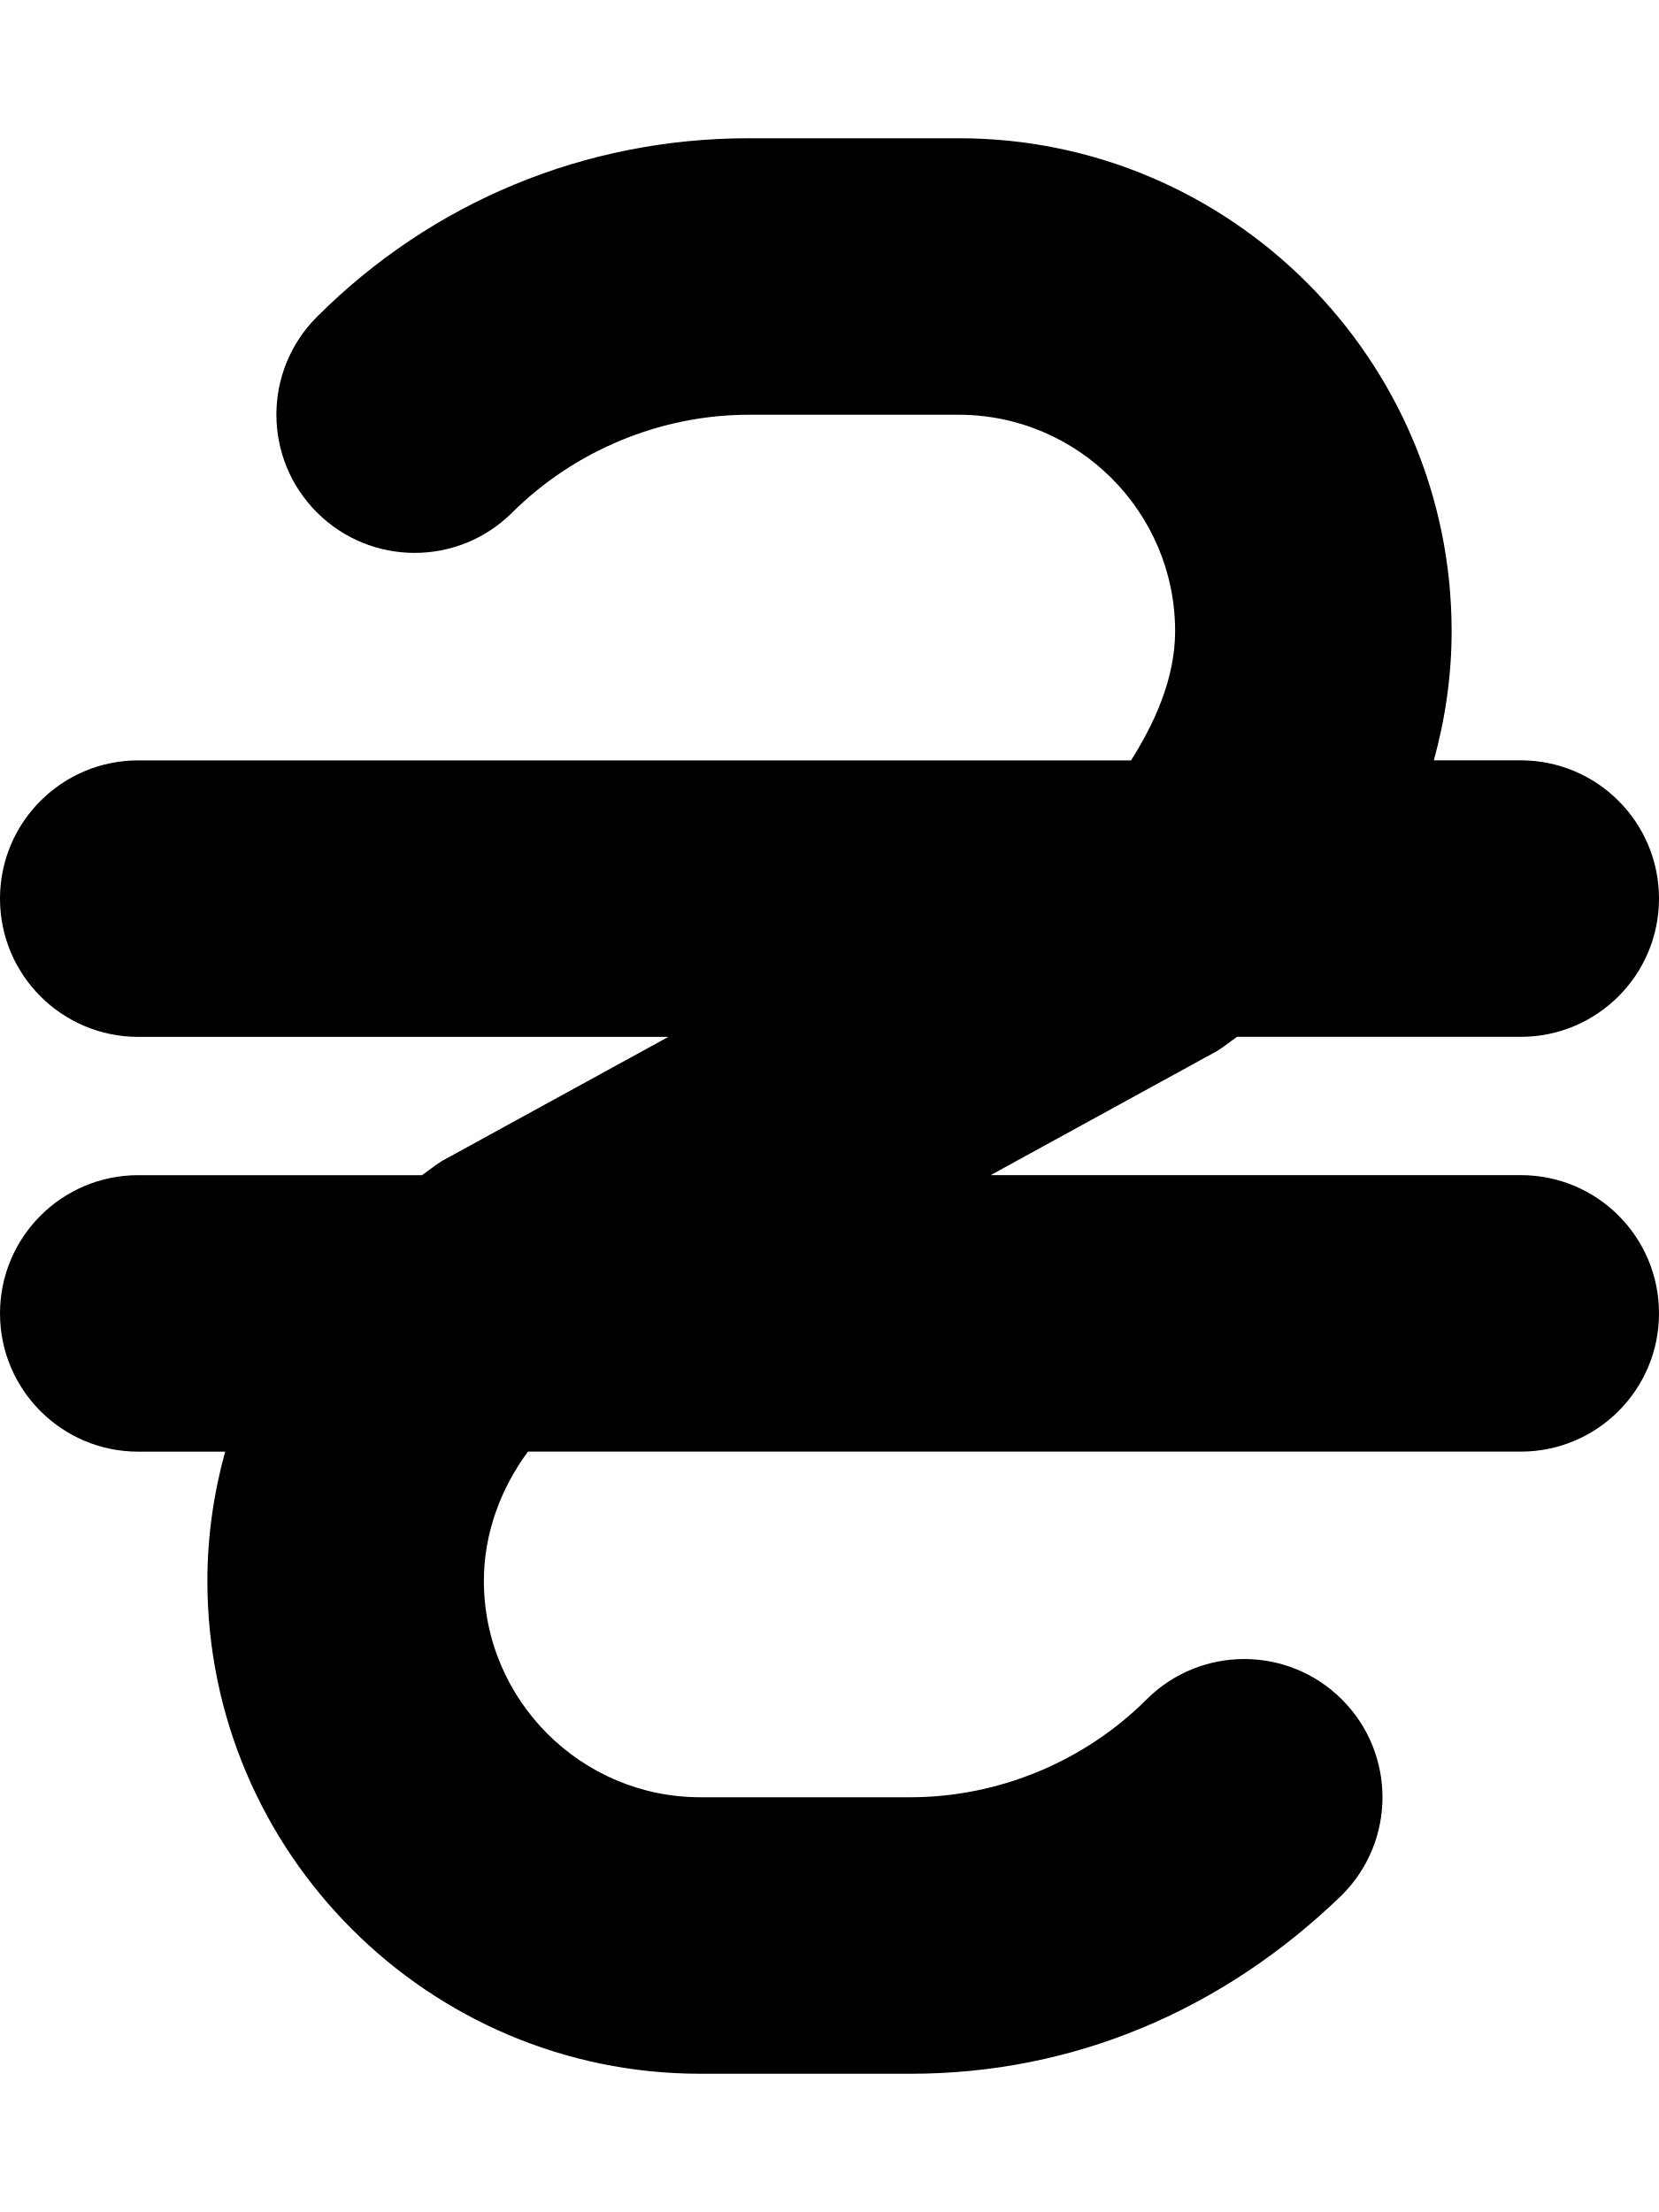
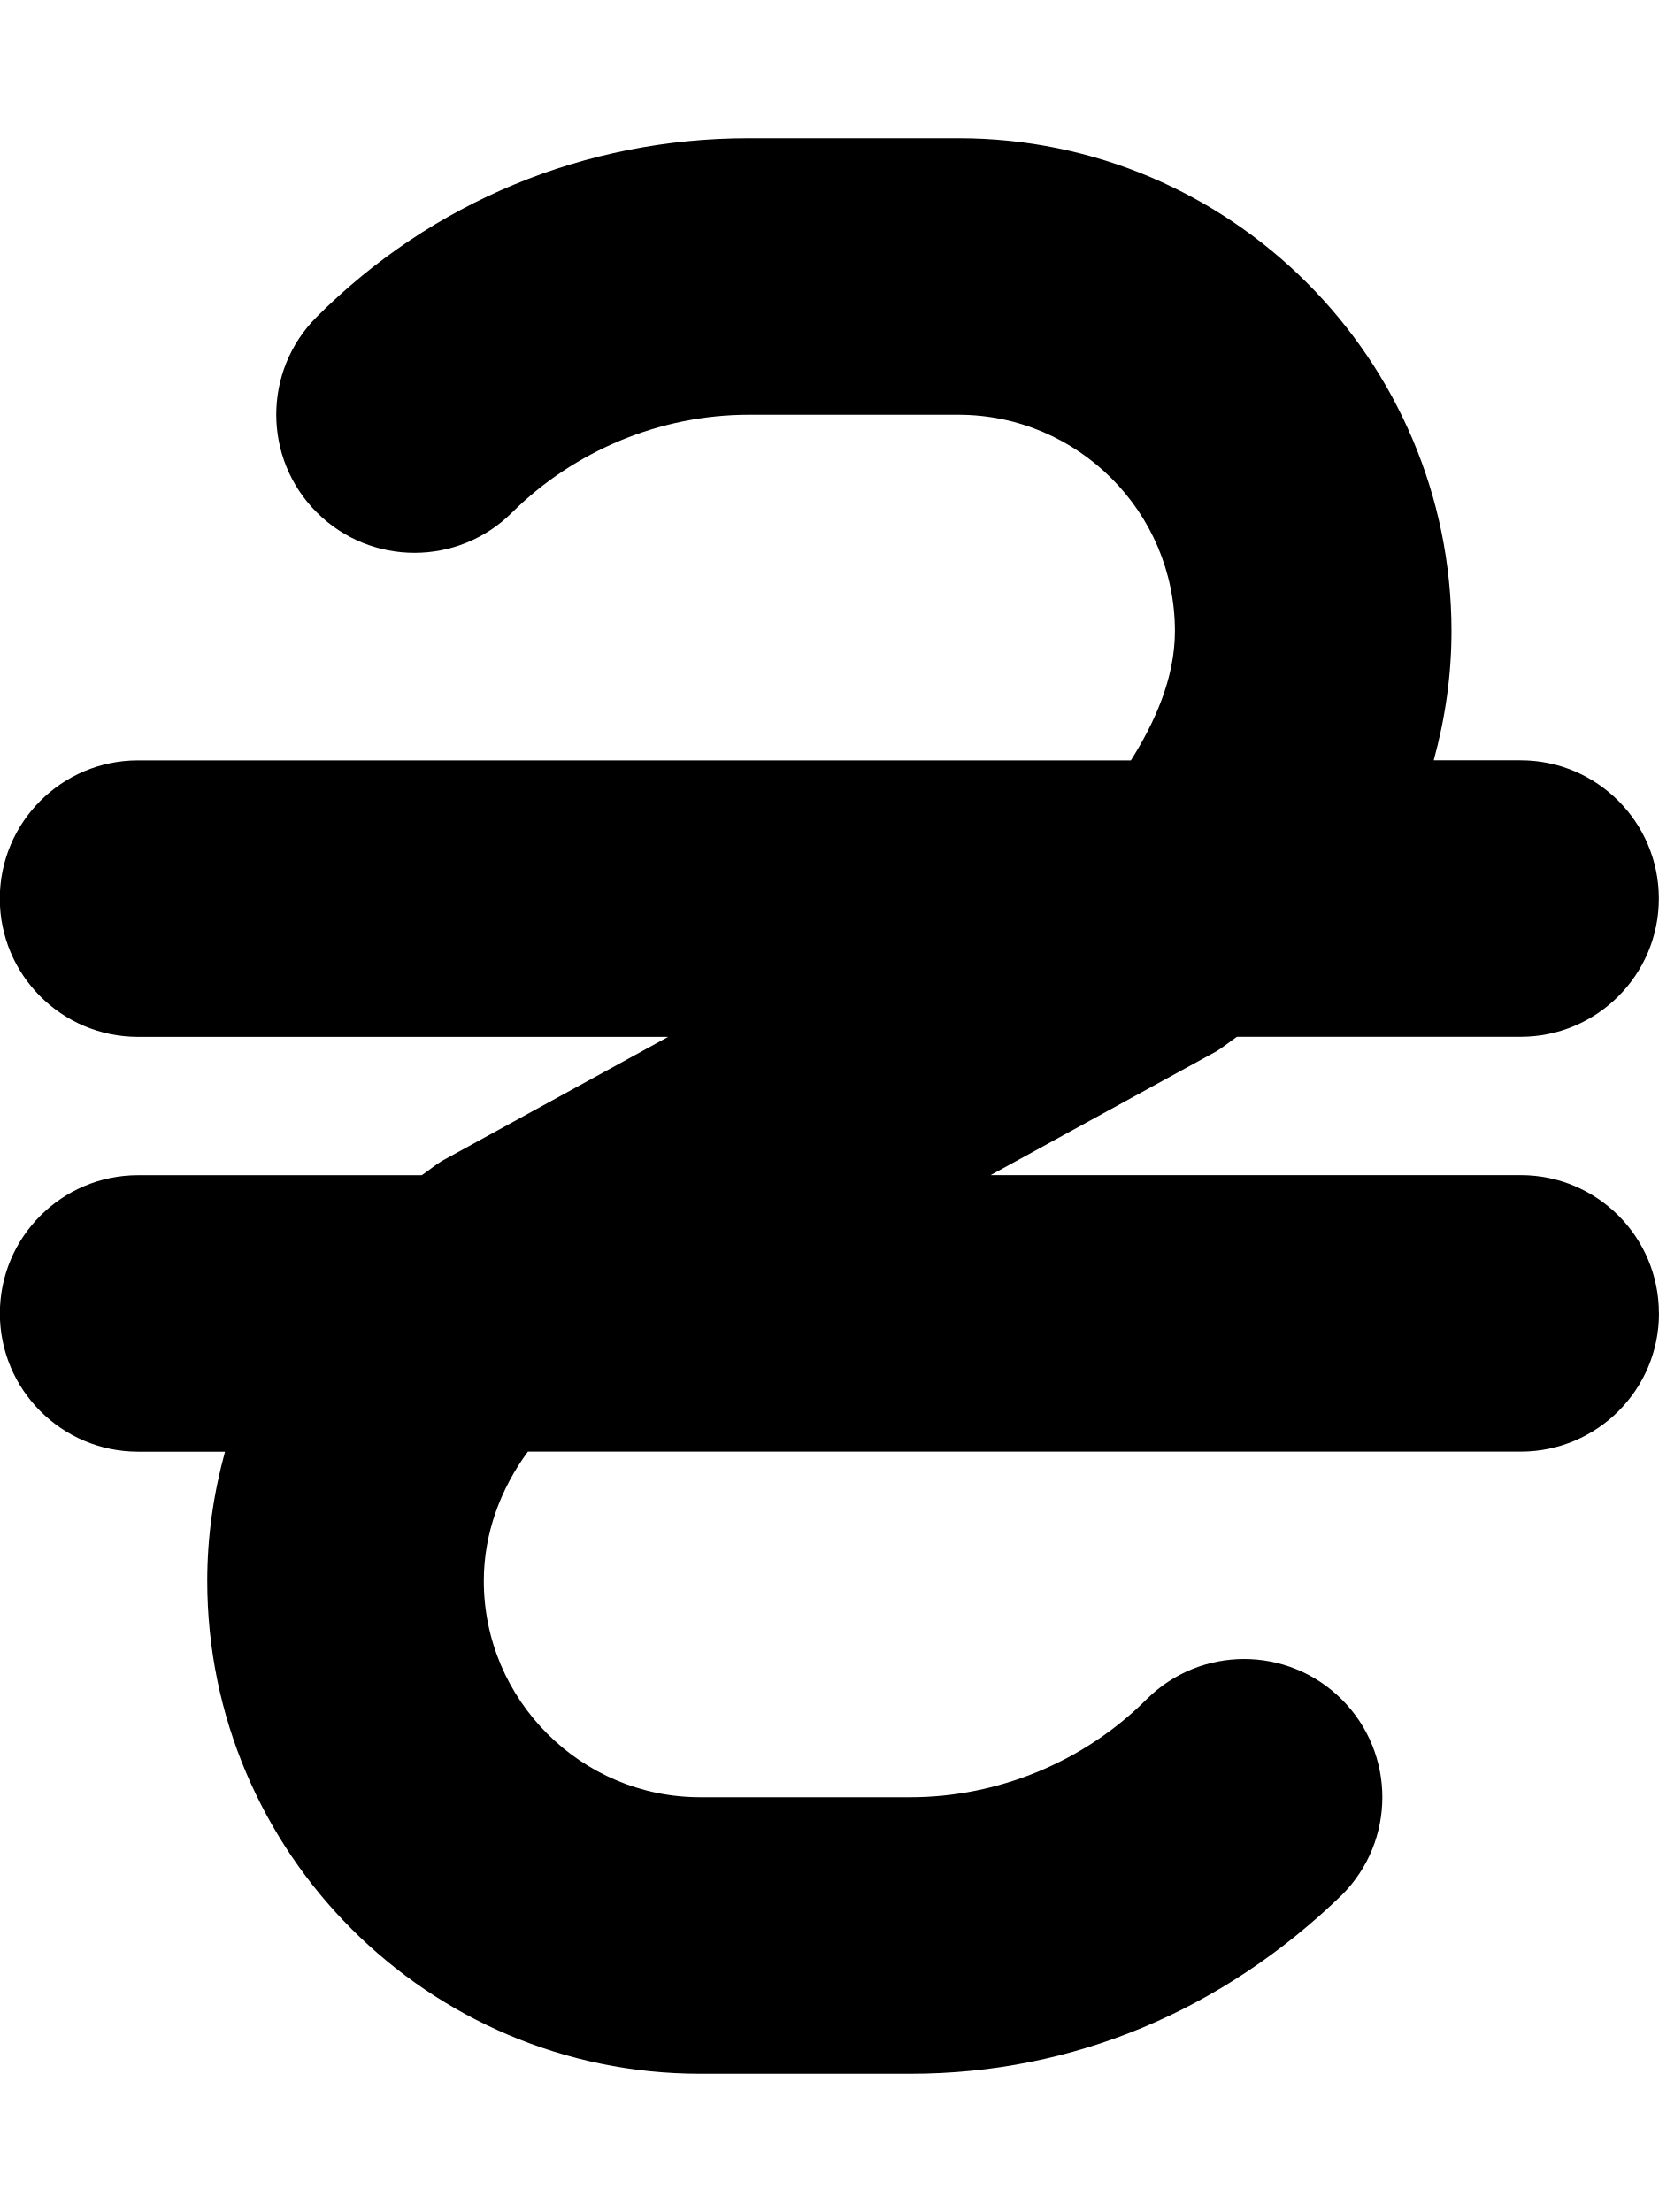
- <svg xmlns="http://www.w3.org/2000/svg" viewBox="0 0 384 512">
-   <path d="M384 304c0 17.67-14.33 32-32 32H122.2C116 344.4 112 354.8 112 365.9C112 393.5 134.5 416 162.1 416h48.64c20.33 0 40.25-8.25 54.63-22.62c12.5-12.5 32.75-12.5 45.25 0s12.5 32.75 0 45.25C283.1 465.3 248.5 480 210.8 480H162.1C99.19 480 48 428.8 48 365.9c0-10.2 1.457-20.23 4.111-29.89H32c-17.67 0-32-14.33-32-32s14.33-32 32-32h65.67c1.568-1.078 3.018-2.295 4.646-3.297L154.7 240H32c-17.67 0-32-14.33-32-32s14.33-32 32-32h229.8C267.1 167.6 272 157.2 272 146.1C272 118.5 249.5 96 221.9 96H173.3C152.9 96 133 104.3 118.6 118.6c-12.5 12.5-32.75 12.5-45.25 0s-12.5-32.75 0-45.25C100 46.69 135.5 32 173.3 32h48.64C284.8 32 336 83.19 336 146.1c0 10.2-1.457 20.23-4.111 29.89H352c17.67 0 32 14.33 32 32s-14.33 32-32 32h-65.67c-1.568 1.078-3.018 2.295-4.646 3.297L229.3 272H352C369.7 272 384 286.3 384 304z" />
+ <svg xmlns="http://www.w3.org/2000/svg" version="1.1" width="24" height="32" viewBox="0 0 24 32">
+   <path d="M24 19c0 1.104-0.896 2-2 2h-14.363c-0.388 0.525-0.638 1.175-0.638 1.869 0 1.725 1.406 3.131 3.131 3.131h3.040c1.271 0 2.516-0.516 3.414-1.414 0.781-0.781 2.047-0.781 2.828 0s0.781 2.047 0 2.828c-1.72 1.667-3.883 2.586-6.239 2.586h-3.044c-3.932 0-7.131-3.2-7.131-7.131 0-0.637 0.091-1.264 0.257-1.868h-1.257c-1.104 0-2-0.896-2-2s0.896-2 2-2h4.104c0.098-0.067 0.189-0.143 0.29-0.206l3.274-1.795h-7.669c-1.104 0-2-0.896-2-2s0.896-2 2-2h14.363c0.331-0.525 0.637-1.175 0.637-1.869 0-1.725-1.406-3.131-3.131-3.131h-3.037c-1.275 0-2.519 0.519-3.419 1.412-0.781 0.781-2.047 0.781-2.828 0s-0.781-2.047 0-2.828c1.666-1.666 3.884-2.584 6.247-2.584h3.040c3.929 0 7.129 3.199 7.129 7.131 0 0.637-0.091 1.264-0.257 1.868h1.257c1.104 0 2 0.896 2 2s-0.896 2-2 2h-4.104c-0.098 0.067-0.189 0.143-0.29 0.206l-3.274 1.795h7.669c1.106 0 2 0.894 2 2z" />
</svg>
